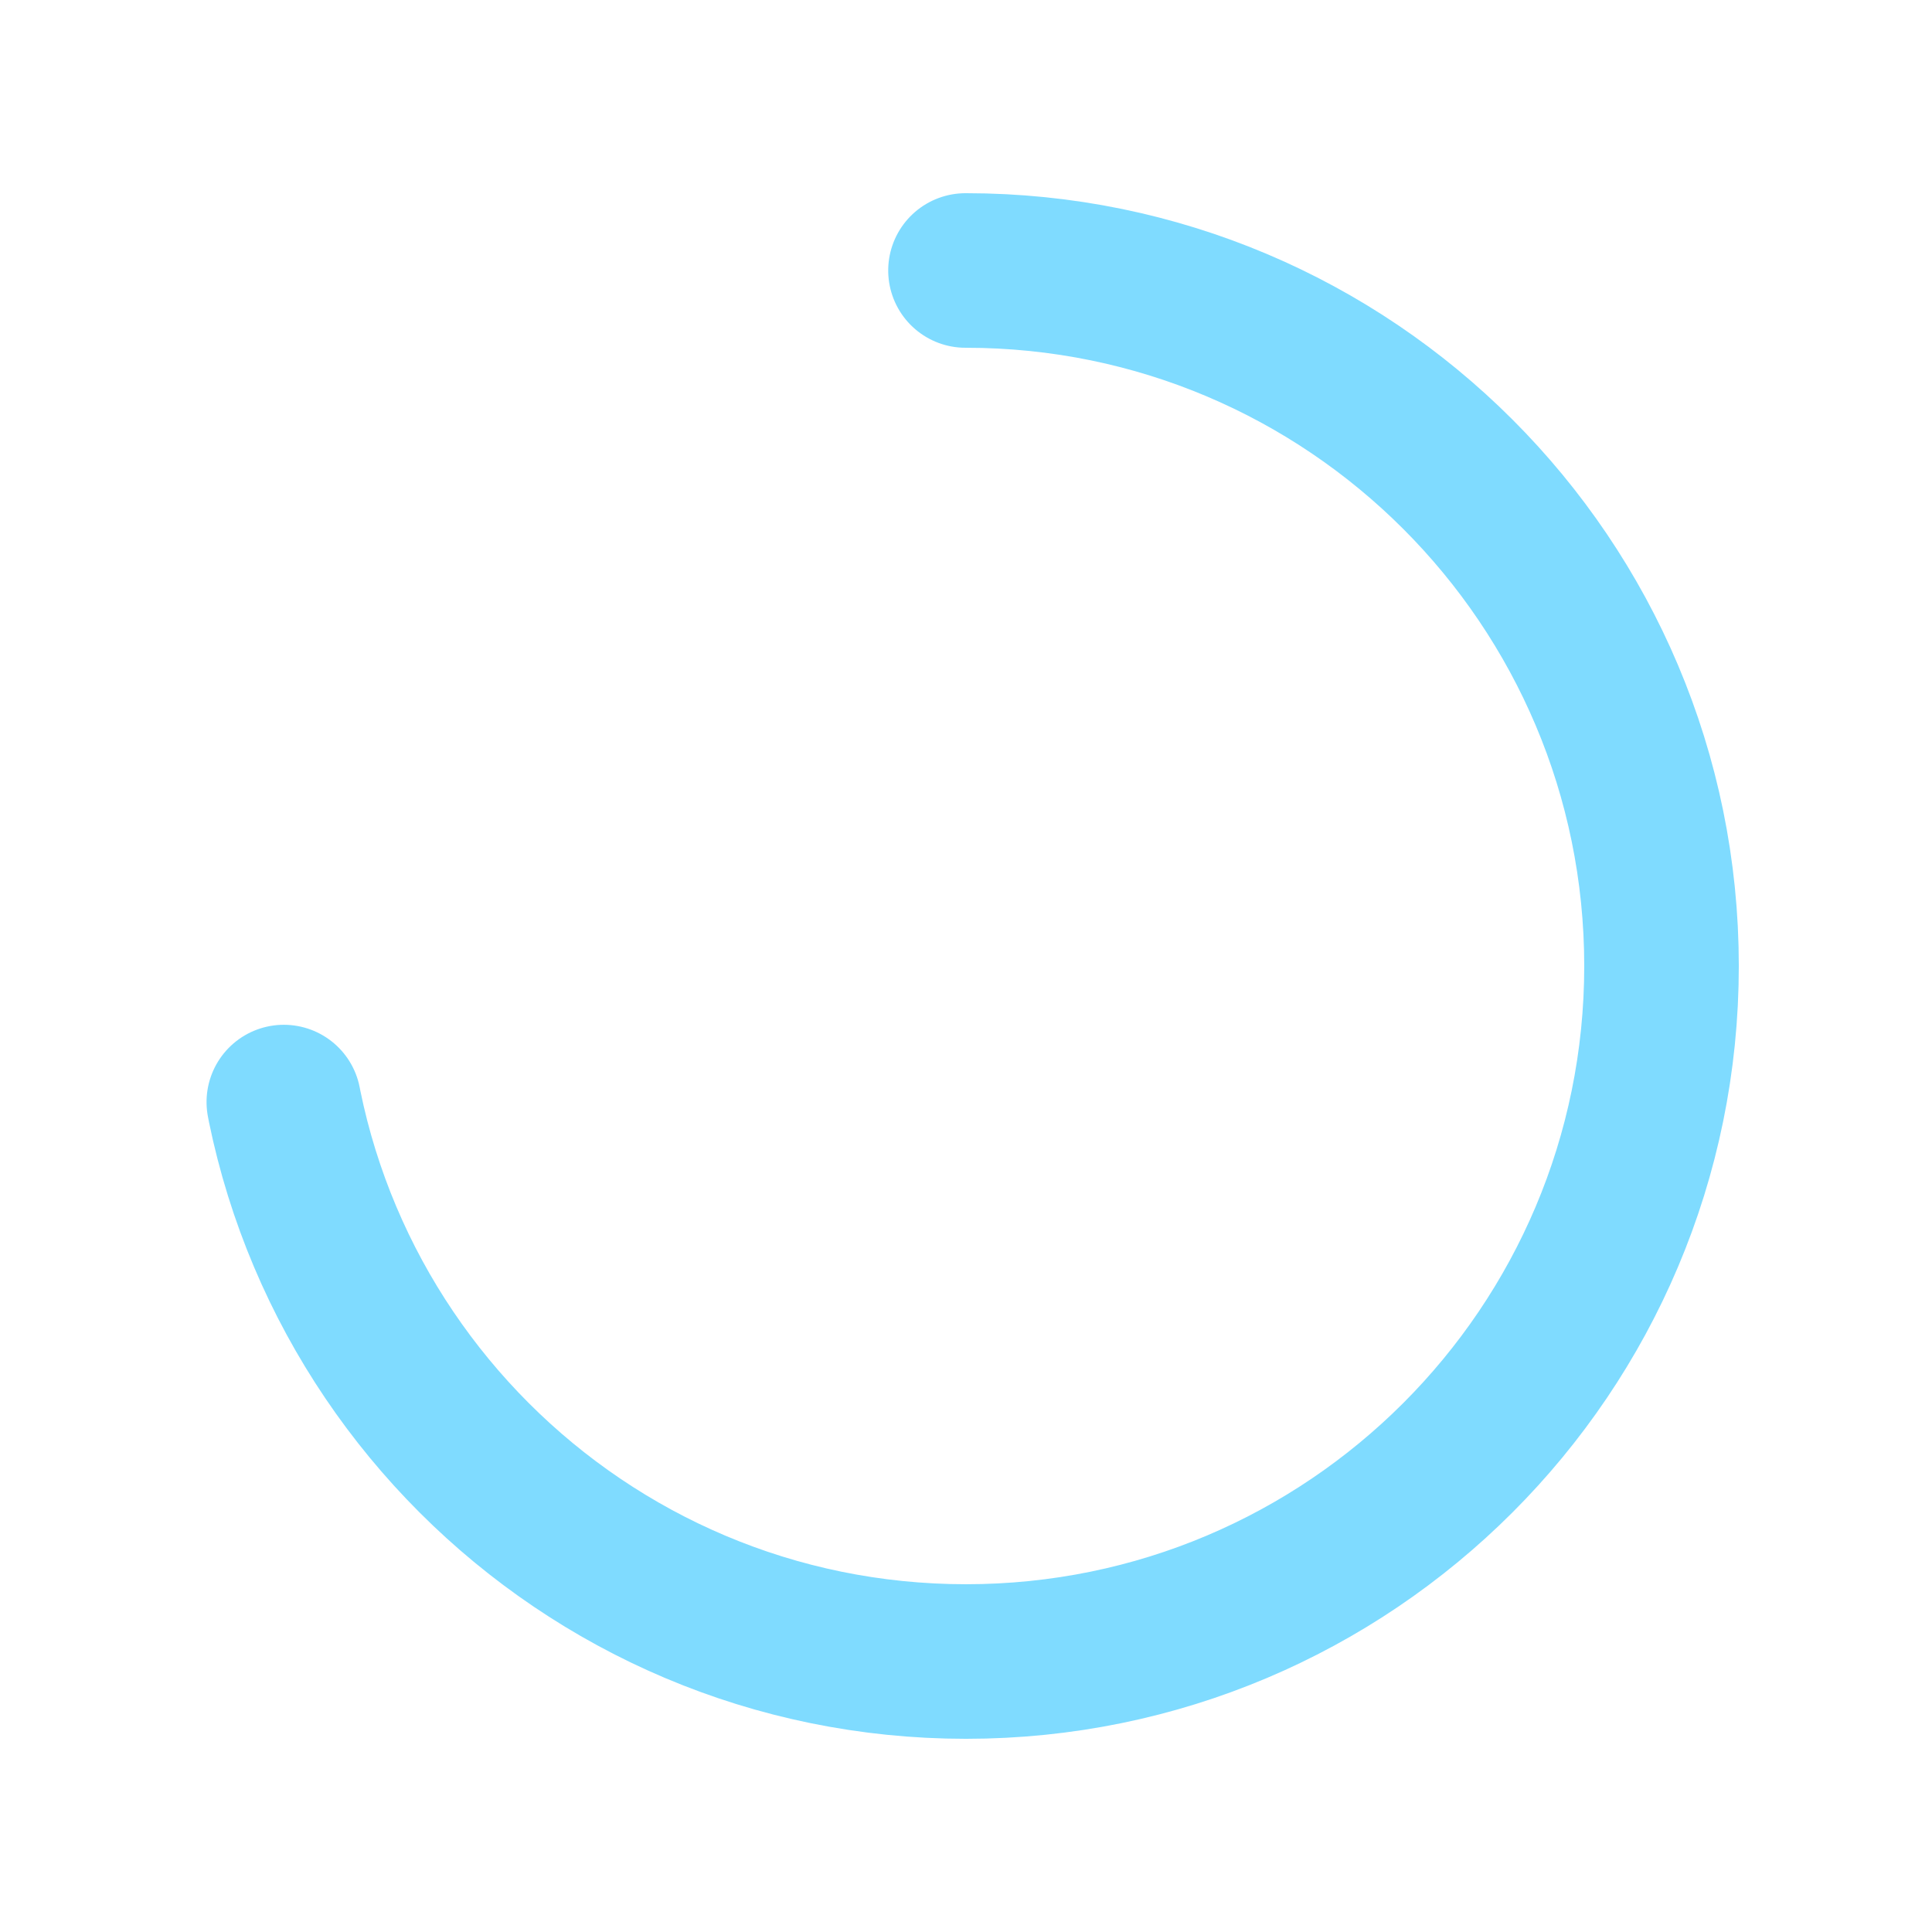
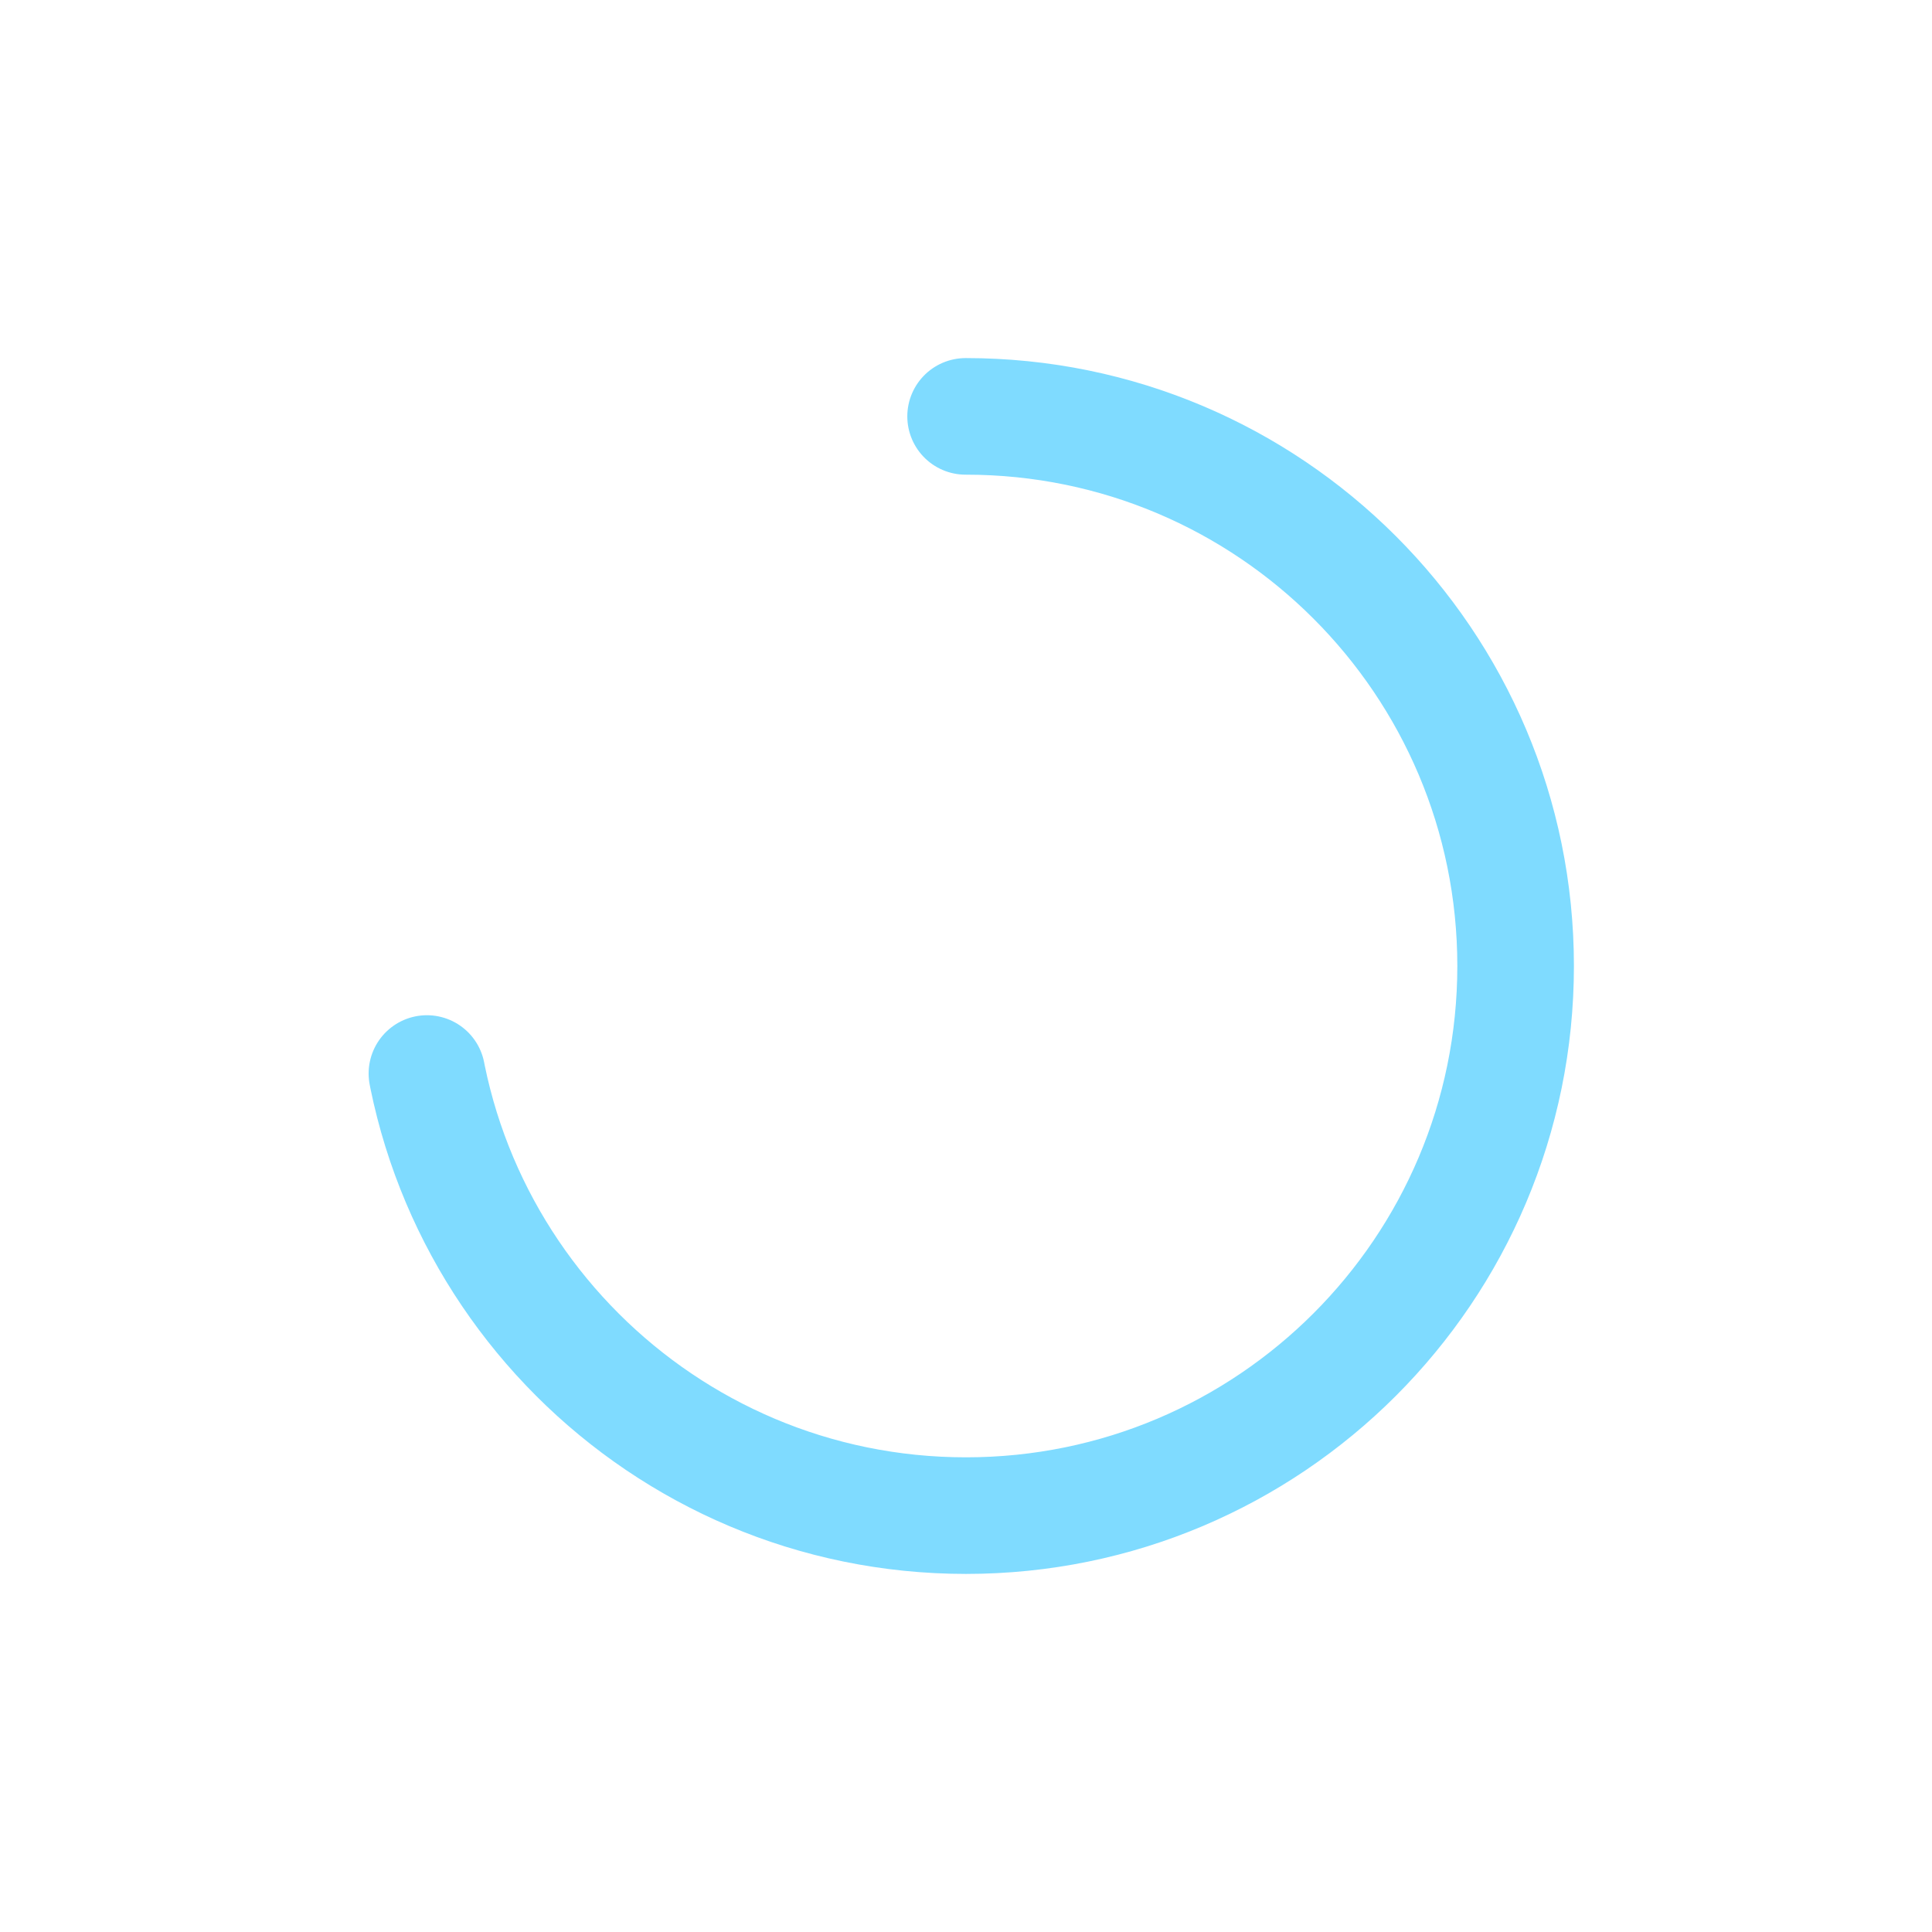
- <svg xmlns="http://www.w3.org/2000/svg" viewBox="0 0 100 100">
-   <circle cx="50" cy="50" r="36" fill="none" stroke="#FFFFFF44" stroke-width="8" />
-   <circle cx="50" cy="50" r="36" fill="none" stroke="#7FDBFF" stroke-width="8" stroke-linecap="round" transform="rotate(-90 50 50)" stroke-dasharray="162.577 63.617" />
+ <svg xmlns="http://www.w3.org/2000/svg" viewBox="-8 -8 116 116">
+   <circle cx="50" cy="50" r="33" fill="none" stroke="#FFFFFF33" stroke-width="7" />
+   <circle cx="50" cy="50" r="33" fill="none" stroke="#7FDBFF" stroke-width="7" stroke-linecap="round" transform="rotate(-90 50 50)" stroke-dasharray="149.029 58.316" />
</svg>
